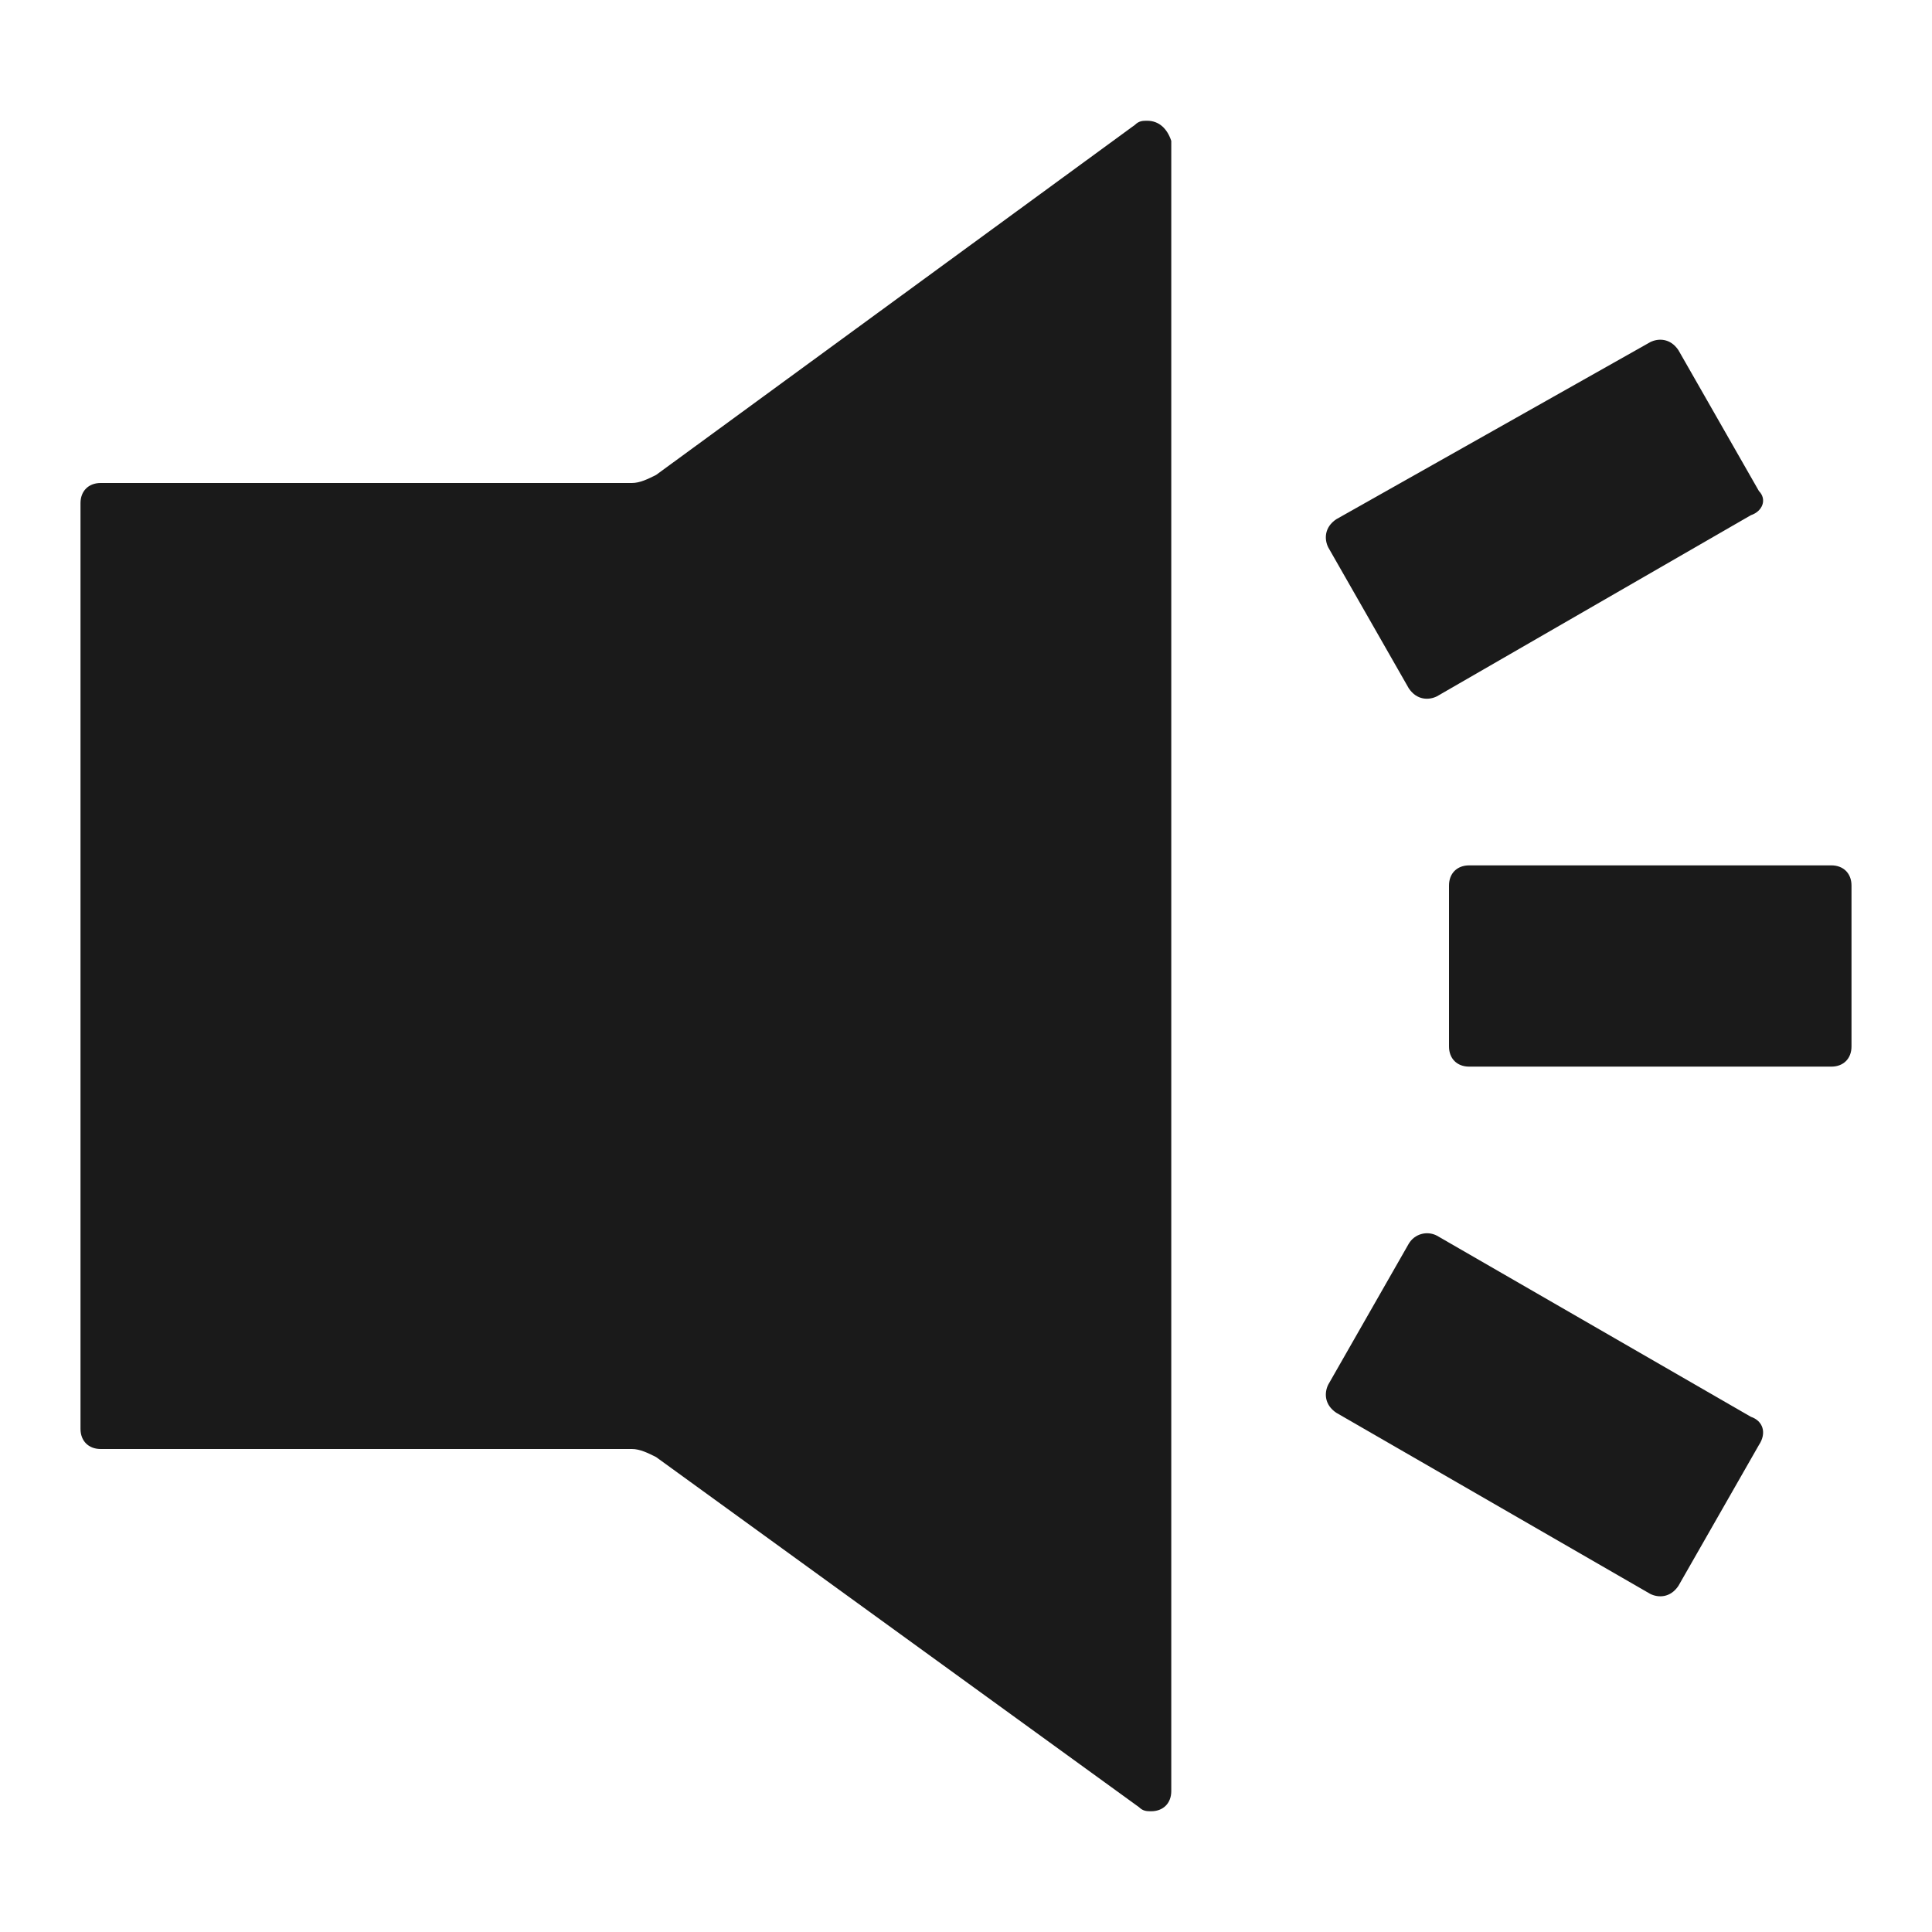
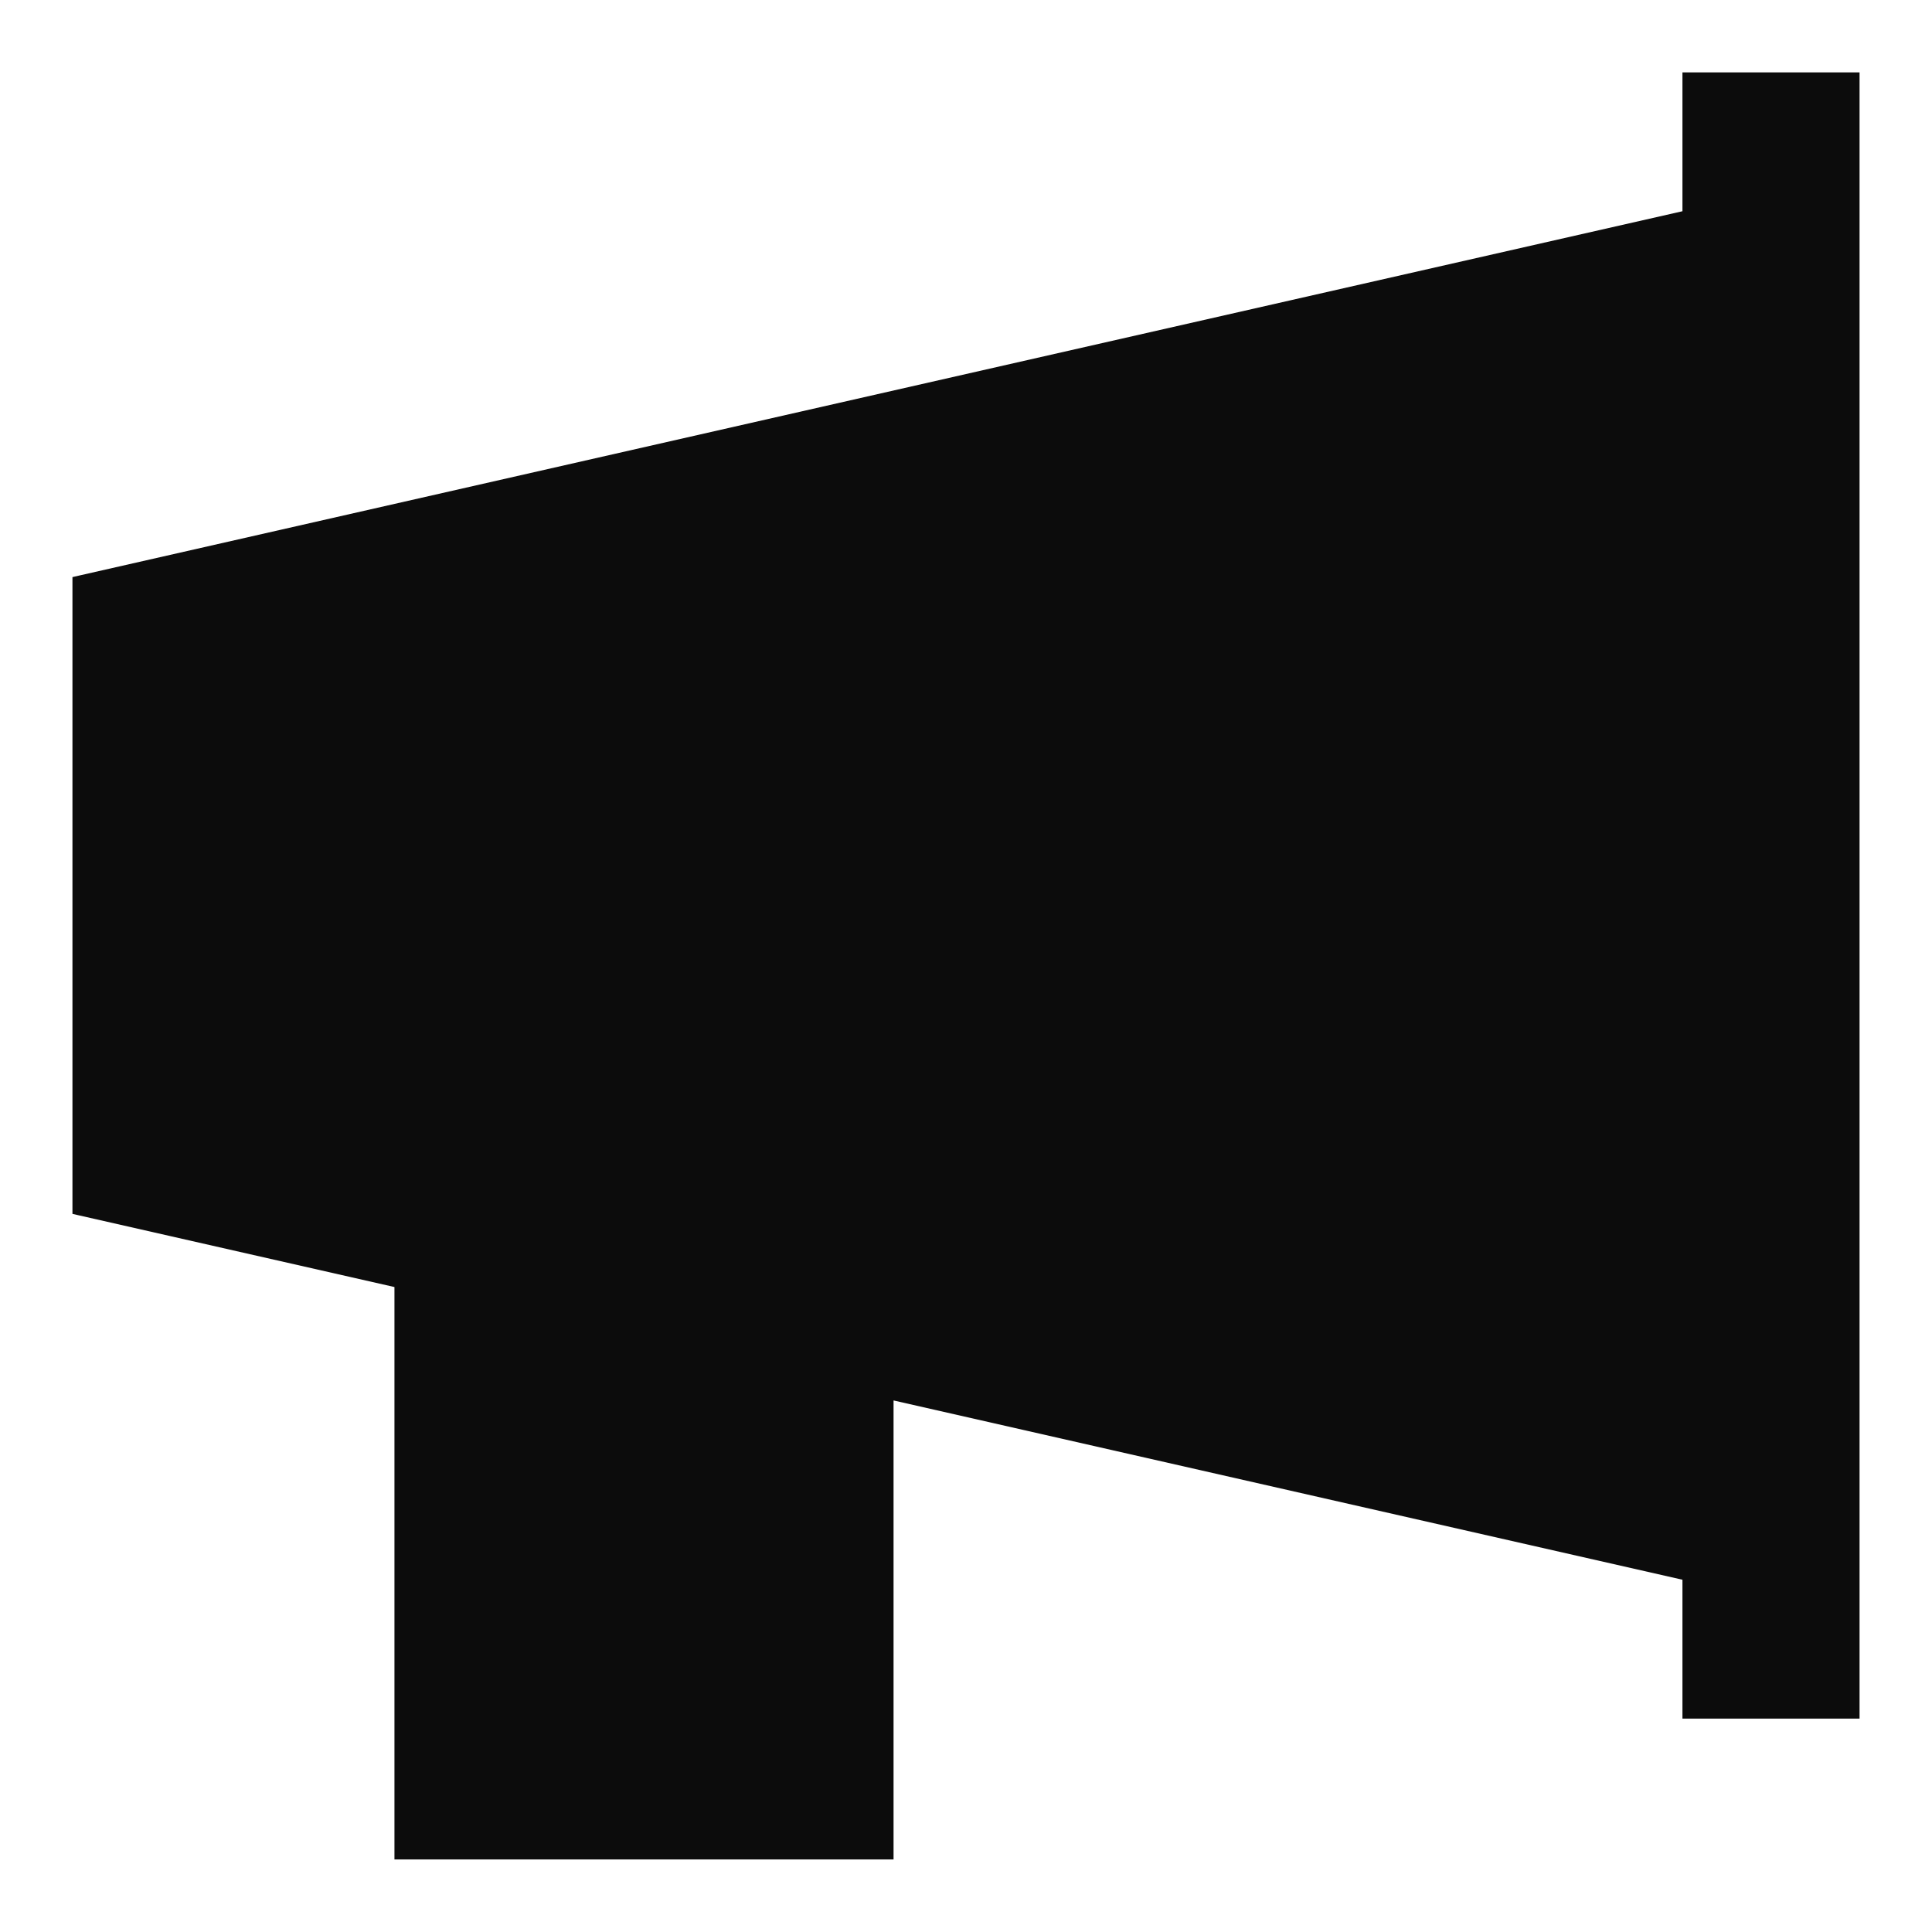
- <svg xmlns="http://www.w3.org/2000/svg" width="24" height="24" fill="none">
-   <path d="M22.75 13.25h-4.5c-.15 0-.25-.1-.25-.25v-2c0-.15.1-.25.25-.25h4.5c.15 0 .25.1.25.25v2c0 .15-.1.25-.25.25Zm-1-6.85-3.9 2.25c-.1.05-.25.05-.35-.1l-1-1.75c-.05-.1-.05-.25.1-.35l3.9-2.2c.1-.05.25-.05.35.1l1 1.75c.1.1.05.25-.1.3Zm0 11.2-3.9-2.25a.264.264 0 0 0-.35.1l-1 1.75c-.05.1-.05.25.1.35l3.9 2.25c.1.05.25.05.35-.1l1-1.75c.1-.15.05-.3-.1-.35Zm-7.5-16.1c-.05 0-.1 0-.15.05L8.15 5.9c-.1.05-.2.1-.3.1h-6.6C1.1 6 1 6.1 1 6.25v11.5c0 .15.1.25.25.25h6.6c.1 0 .2.05.3.1l6 4.35c.05.05.1.05.15.05.15 0 .25-.1.25-.25V1.75c-.05-.15-.15-.25-.3-.25Z" fill="#1A1A1A" />
+ <svg xmlns="http://www.w3.org/2000/svg" width="24" height="24" viewBox="0 0 24 24" fill="none">
+   <path d="M4.9 23.099v-7.111l-3.922-.891-.078-.018V7.169l.078-.018L20.9 2.624V.899h2.2V21.349h-2.2v-1.725l-9.8-2.227v5.702h-6.2Z" fill="#0C0C0C" />
</svg>
